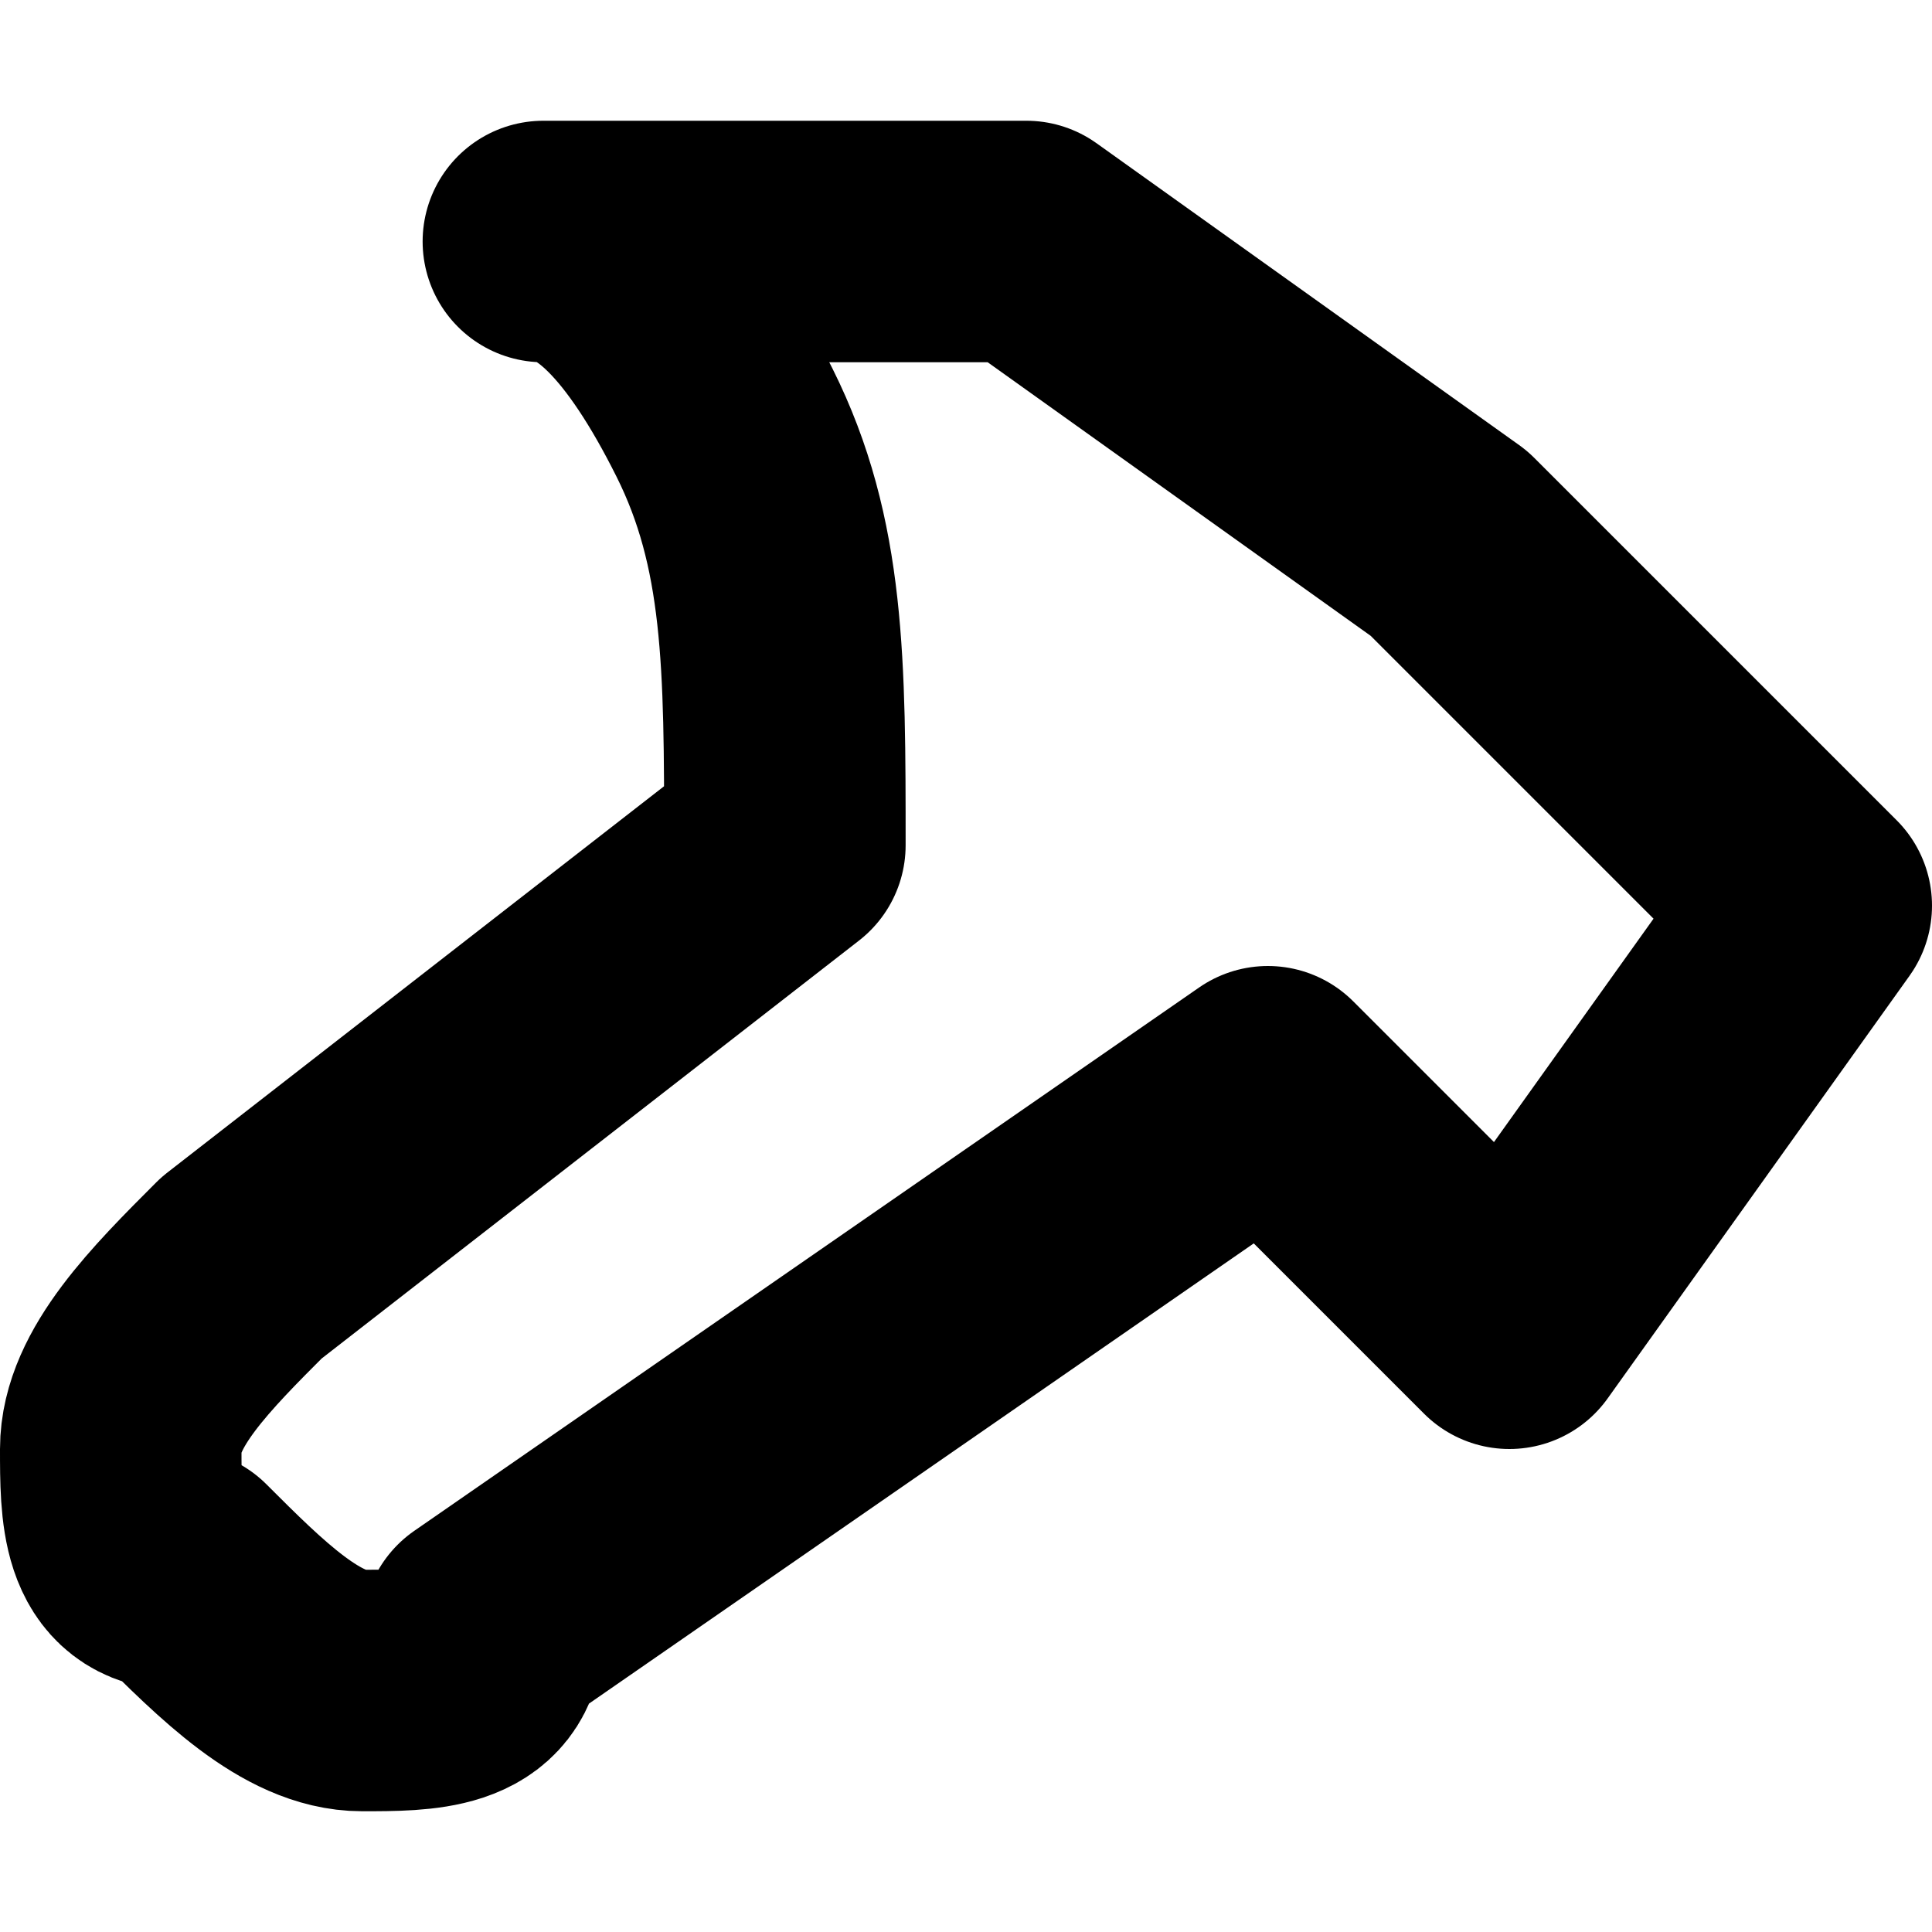
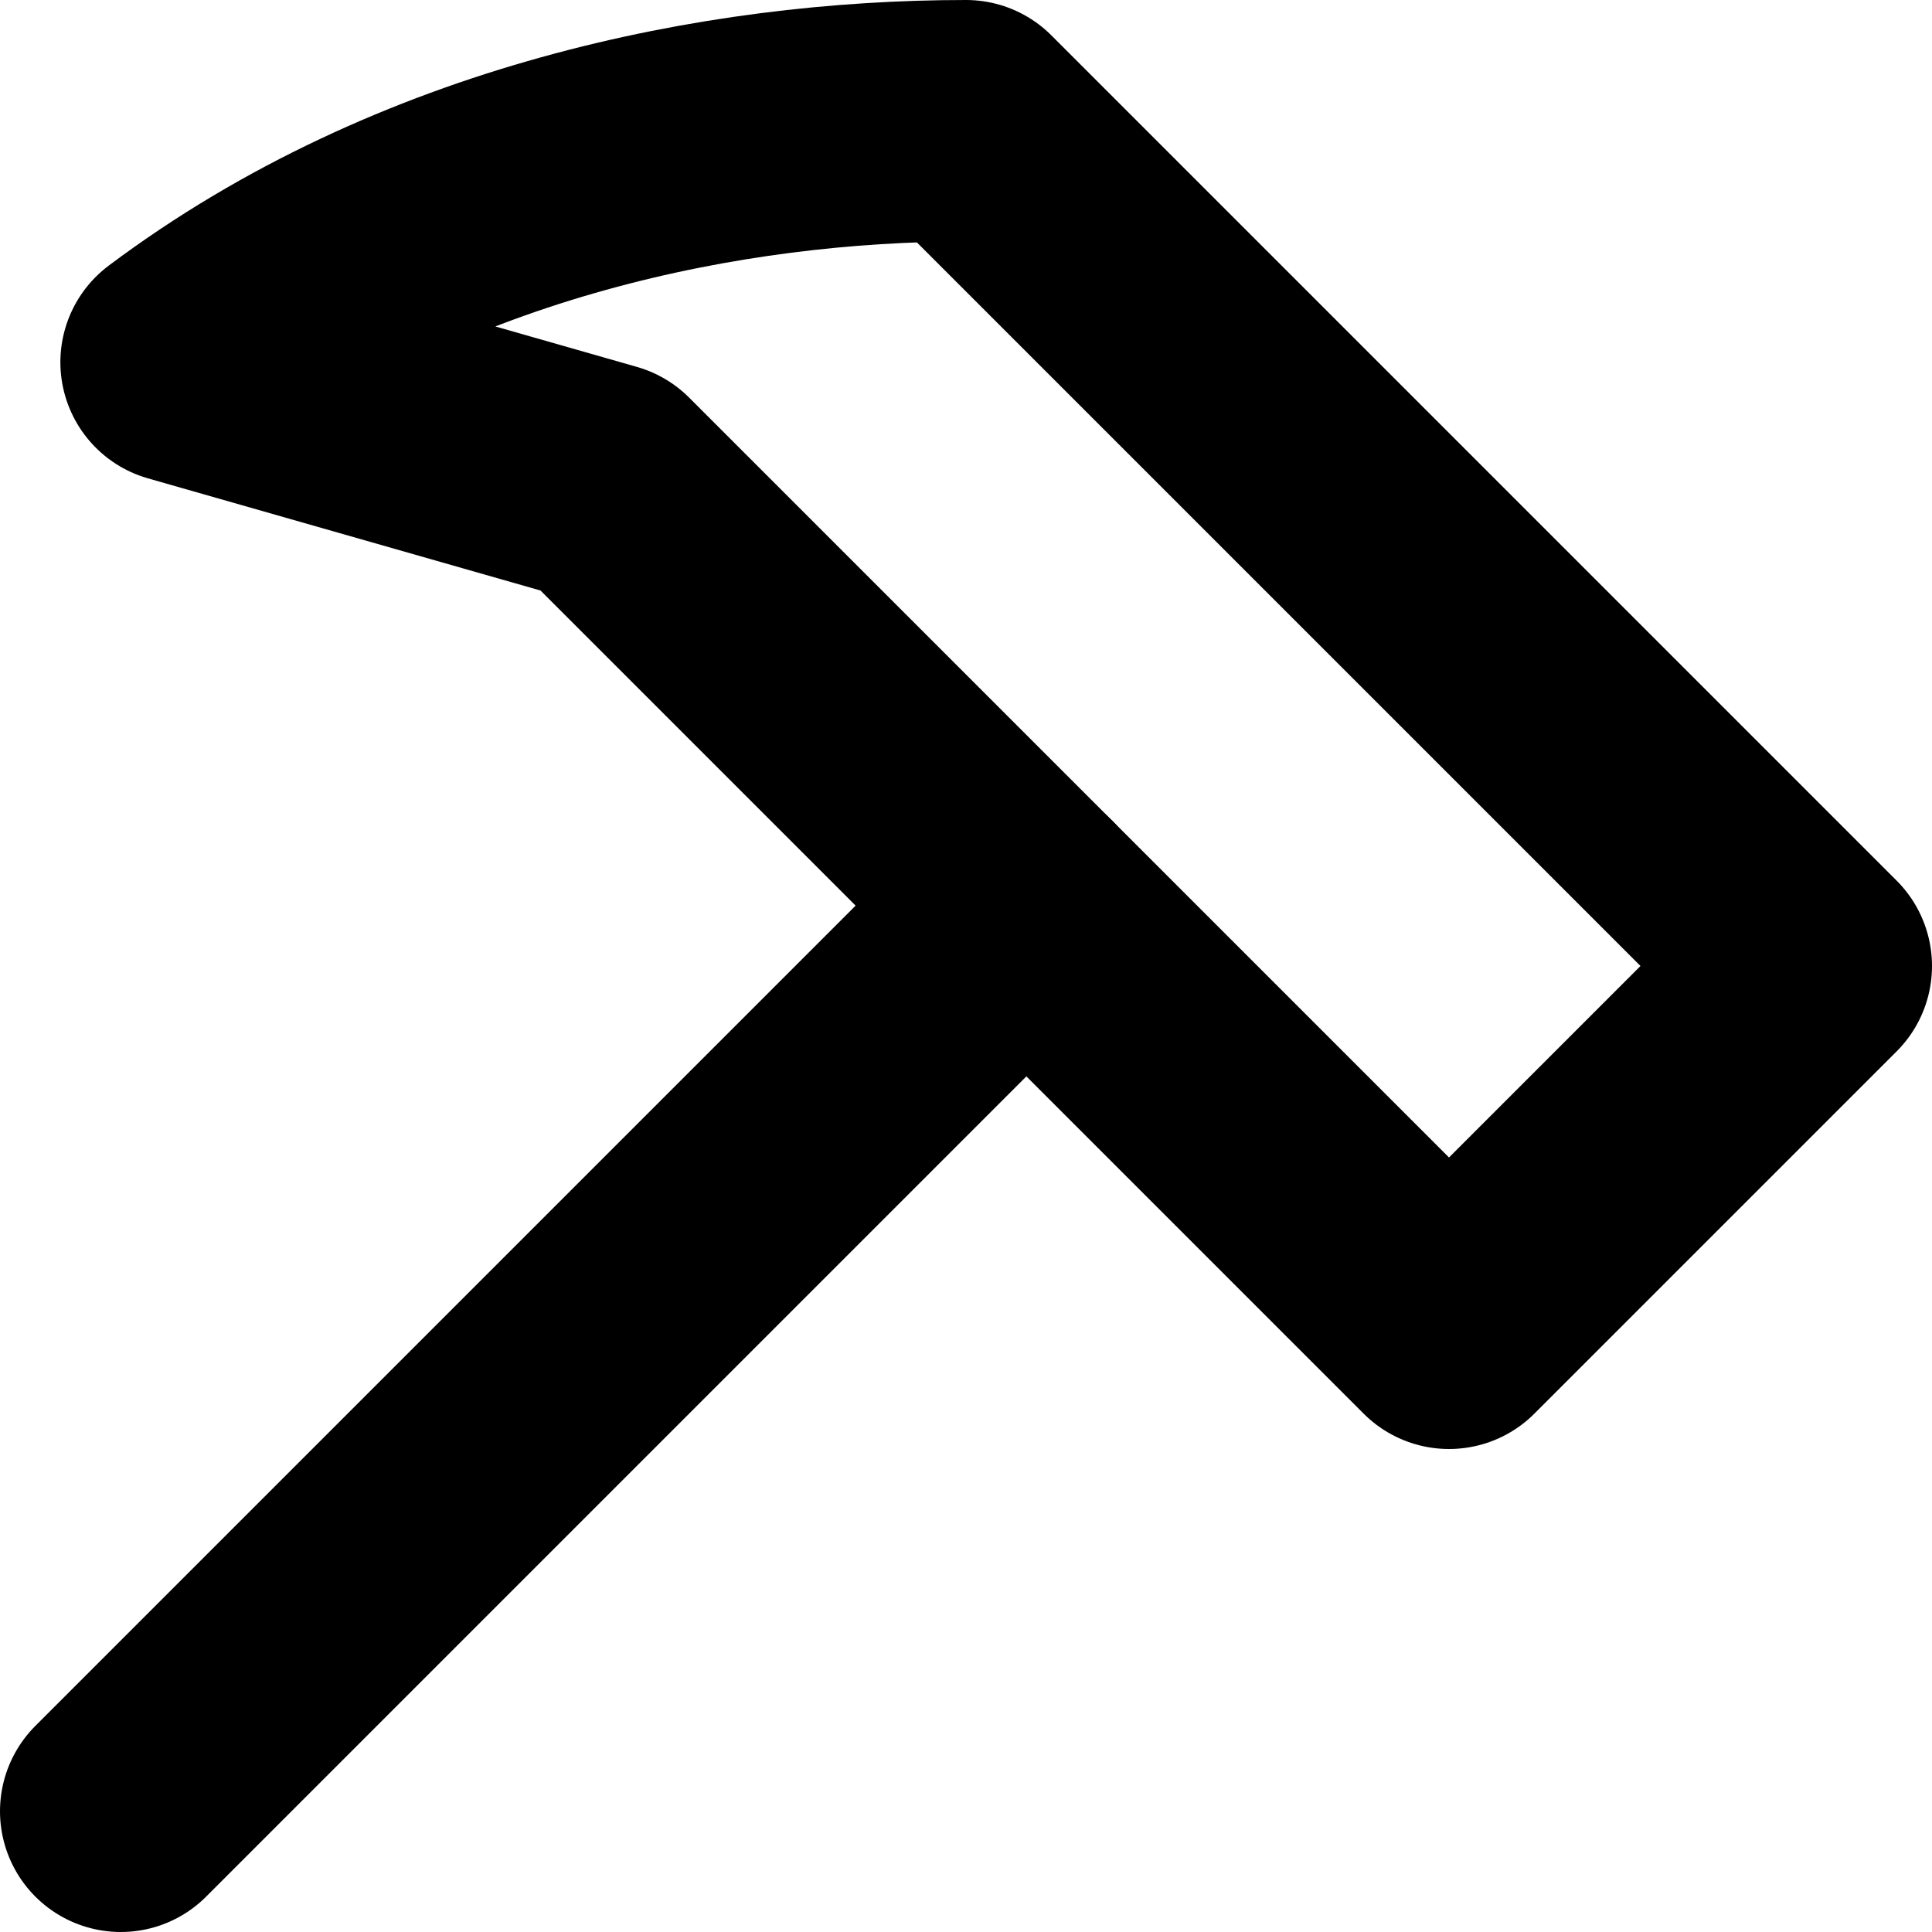
<svg xmlns="http://www.w3.org/2000/svg" width="32" height="32" viewBox="0 0 32 32" fill="none" stroke="currentColor" stroke-width="4" stroke-linecap="round" stroke-linejoin="round">
-   <path id="path-1-1" d="M4 21L13 14C13 11 13 9 12 7C11 5 10 4 9 4C9 4 9 4 9 4L17 4L24 9L30 15L25 22L21 18L8 27C8 28 7 28 6 28C5 28 4 27 3 26C2 26 2 25 2 24C2 23 3 22 4 21" />
+   <path id="head" d="M16 2L30 16L24 22L10 8L3 6C7 3 12 2 16 2Z" />
+   <path id="handle" d="M17 15L2 30" />
</svg>
